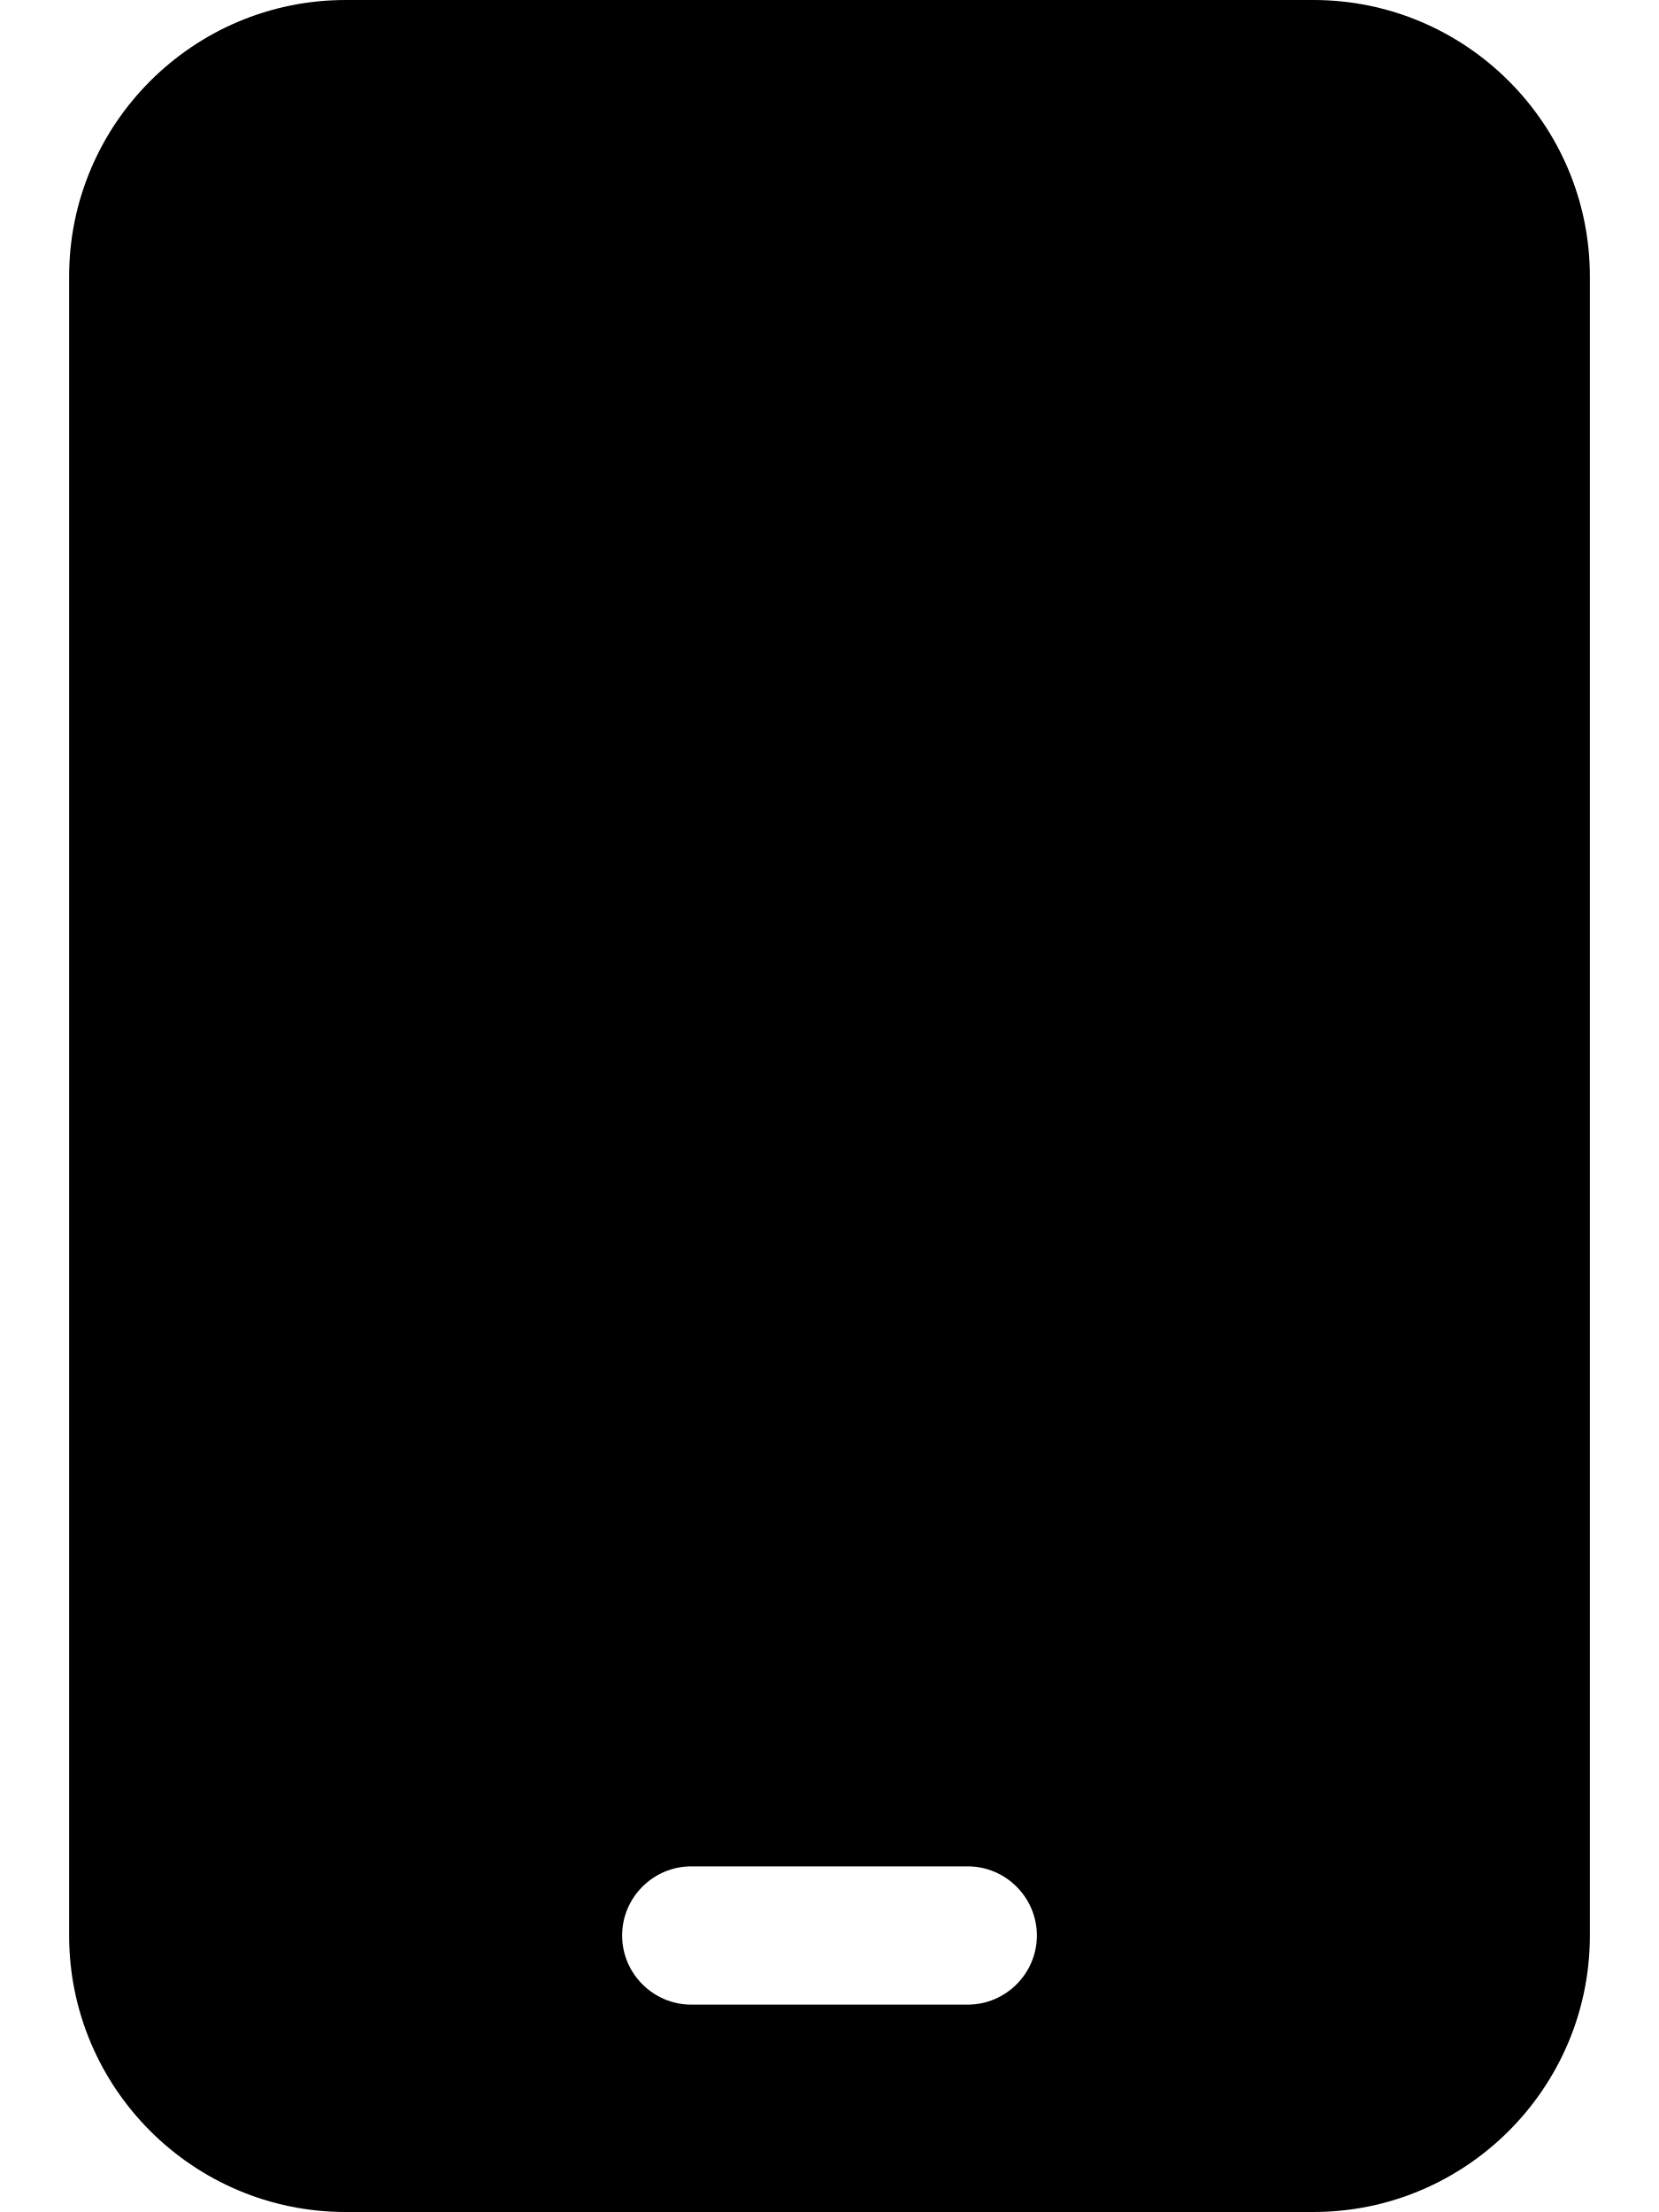
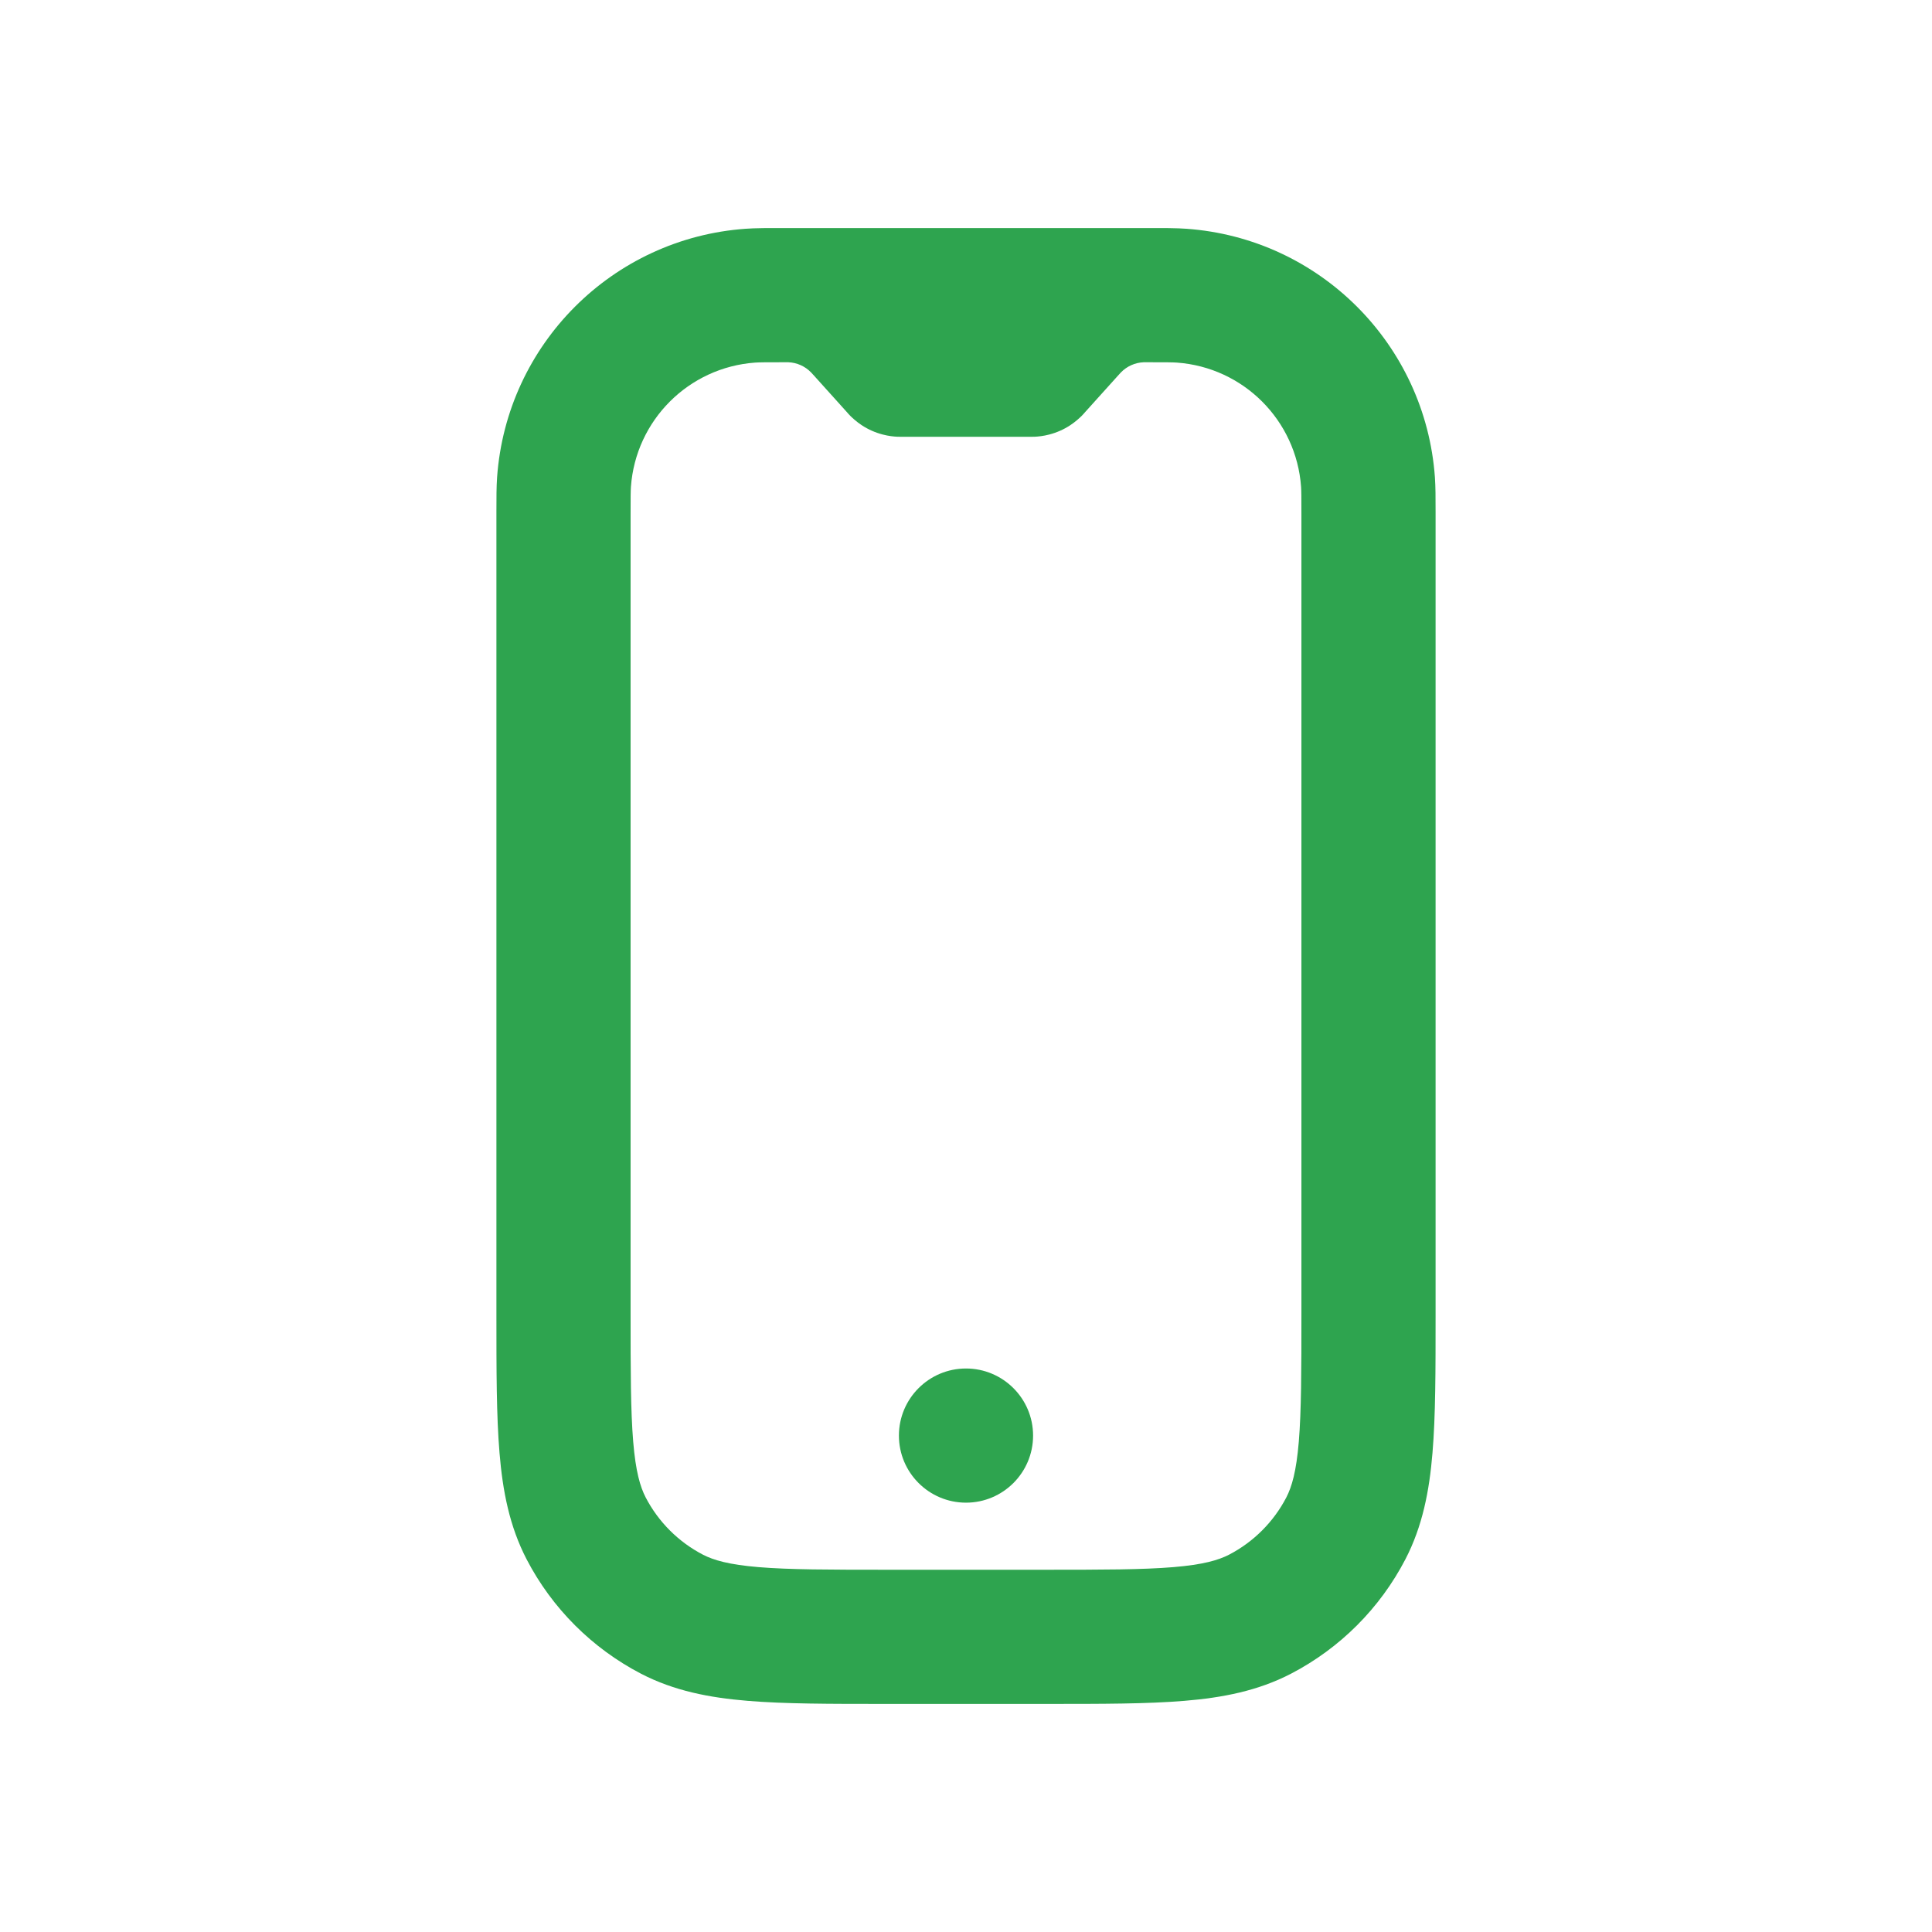
- <svg xmlns="http://www.w3.org/2000/svg" viewBox="0 0 384 512">
-   <path d="M80 0C44.7 0 16 28.7 16 64V448c0 35.3 28.7 64 64 64H304c35.3 0 64-28.7 64-64V64c0-35.3-28.7-64-64-64H80zm80 432h64c8.8 0 16 7.2 16 16s-7.2 16-16 16H160c-8.8 0-16-7.2-16-16s7.2-16 16-16z" />
+ <svg xmlns="http://www.w3.org/2000/svg" width="800px" height="800px" viewBox="-2.4 -2.4 28.80 28.80" fill="none" stroke="#000000" stroke-width="0" transform="matrix(1, 0, 0, 1, 0, 0)rotate(0)">
+   <g id="SVGRepo_bgCarrier" stroke-width="0" />
+   <g id="SVGRepo_tracerCarrier" stroke-linecap="round" stroke-linejoin="round" stroke="#CCCCCC" stroke-width="0.192" />
+   <g id="SVGRepo_iconCarrier">
+     <path d="M13 19C13 19.552 12.552 20 12 20C11.448 20 11 19.552 11 19C11 18.448 11.448 18 12 18C12.552 18 13 18.448 13 19Z" fill="#2ea44f" />
+     <path fill-rule="evenodd" clip-rule="evenodd" d="M9.234 1L9.283 1C9.29 1 9.298 1 9.306 1H14.694C14.702 1 14.71 1 14.717 1L14.766 1C14.79 1 14.813 1 14.836 1H15C15.016 1 15.033 1 15.049 1.001C15.135 1.002 15.212 1.005 15.284 1.01C17.269 1.151 18.849 2.731 18.99 4.716C19 4.859 19 5.018 19 5.234L19 17.212C19 18.03 19 18.706 18.954 19.256C18.907 19.827 18.805 20.352 18.55 20.844C18.17 21.575 17.575 22.17 16.844 22.55C16.352 22.805 15.827 22.907 15.256 22.954C14.706 23 14.031 23 13.212 23H10.788C9.969 23 9.294 23 8.744 22.954C8.173 22.907 7.648 22.805 7.156 22.55C6.426 22.17 5.83 21.575 5.45 20.844C5.195 20.352 5.093 19.827 5.046 19.256C5 18.706 5 18.03 5 17.212L5 5.234C5 5.018 5 4.859 5.01 4.716C5.151 2.731 6.731 1.151 8.716 1.01C8.788 1.005 8.865 1.002 8.951 1.001C8.967 1 8.984 1 9 1H9.164C9.187 1 9.21 1 9.234 1ZM9.272 3C9.002 3 8.92 3.001 8.858 3.005C7.865 3.076 7.076 3.865 7.005 4.858C7.001 4.92 7 5.002 7 5.272V17.17C7 18.041 7.001 18.633 7.039 19.091C7.076 19.536 7.143 19.763 7.225 19.922C7.415 20.287 7.713 20.585 8.078 20.775C8.237 20.857 8.464 20.924 8.909 20.961C9.367 20.999 9.959 21 10.83 21H13.17C14.041 21 14.633 20.999 15.091 20.961C15.536 20.924 15.763 20.857 15.922 20.775C16.287 20.585 16.585 20.287 16.775 19.922C16.857 19.763 16.924 19.536 16.961 19.091C16.999 18.633 17 18.041 17 17.17V5.272C17 5.002 16.999 4.92 16.995 4.858C16.924 3.865 16.135 3.076 15.142 3.005C15.08 3.001 14.998 3 14.729 3C14.662 3 14.654 3 14.649 3C14.521 3.005 14.399 3.059 14.309 3.152C14.306 3.155 14.301 3.161 14.256 3.21L13.767 3.753L13.755 3.767C13.749 3.774 13.737 3.786 13.723 3.801C13.691 3.832 13.635 3.885 13.555 3.938C13.46 4.001 13.354 4.048 13.243 4.077C13.151 4.101 13.073 4.108 13.029 4.11C13.008 4.111 12.991 4.111 12.983 4.111L12.964 4.111H11.036L11.017 4.111C11.009 4.111 10.992 4.111 10.971 4.11C10.927 4.108 10.849 4.101 10.757 4.077C10.646 4.048 10.54 4.001 10.445 3.938C10.365 3.885 10.309 3.832 10.277 3.801C10.263 3.786 10.251 3.774 10.245 3.767L10.233 3.753L9.744 3.21C9.699 3.161 9.694 3.155 9.691 3.152C9.601 3.059 9.479 3.005 9.351 3C9.346 3 9.338 3 9.272 3Z" fill="#2ea44f" />
+   </g>
</svg>
